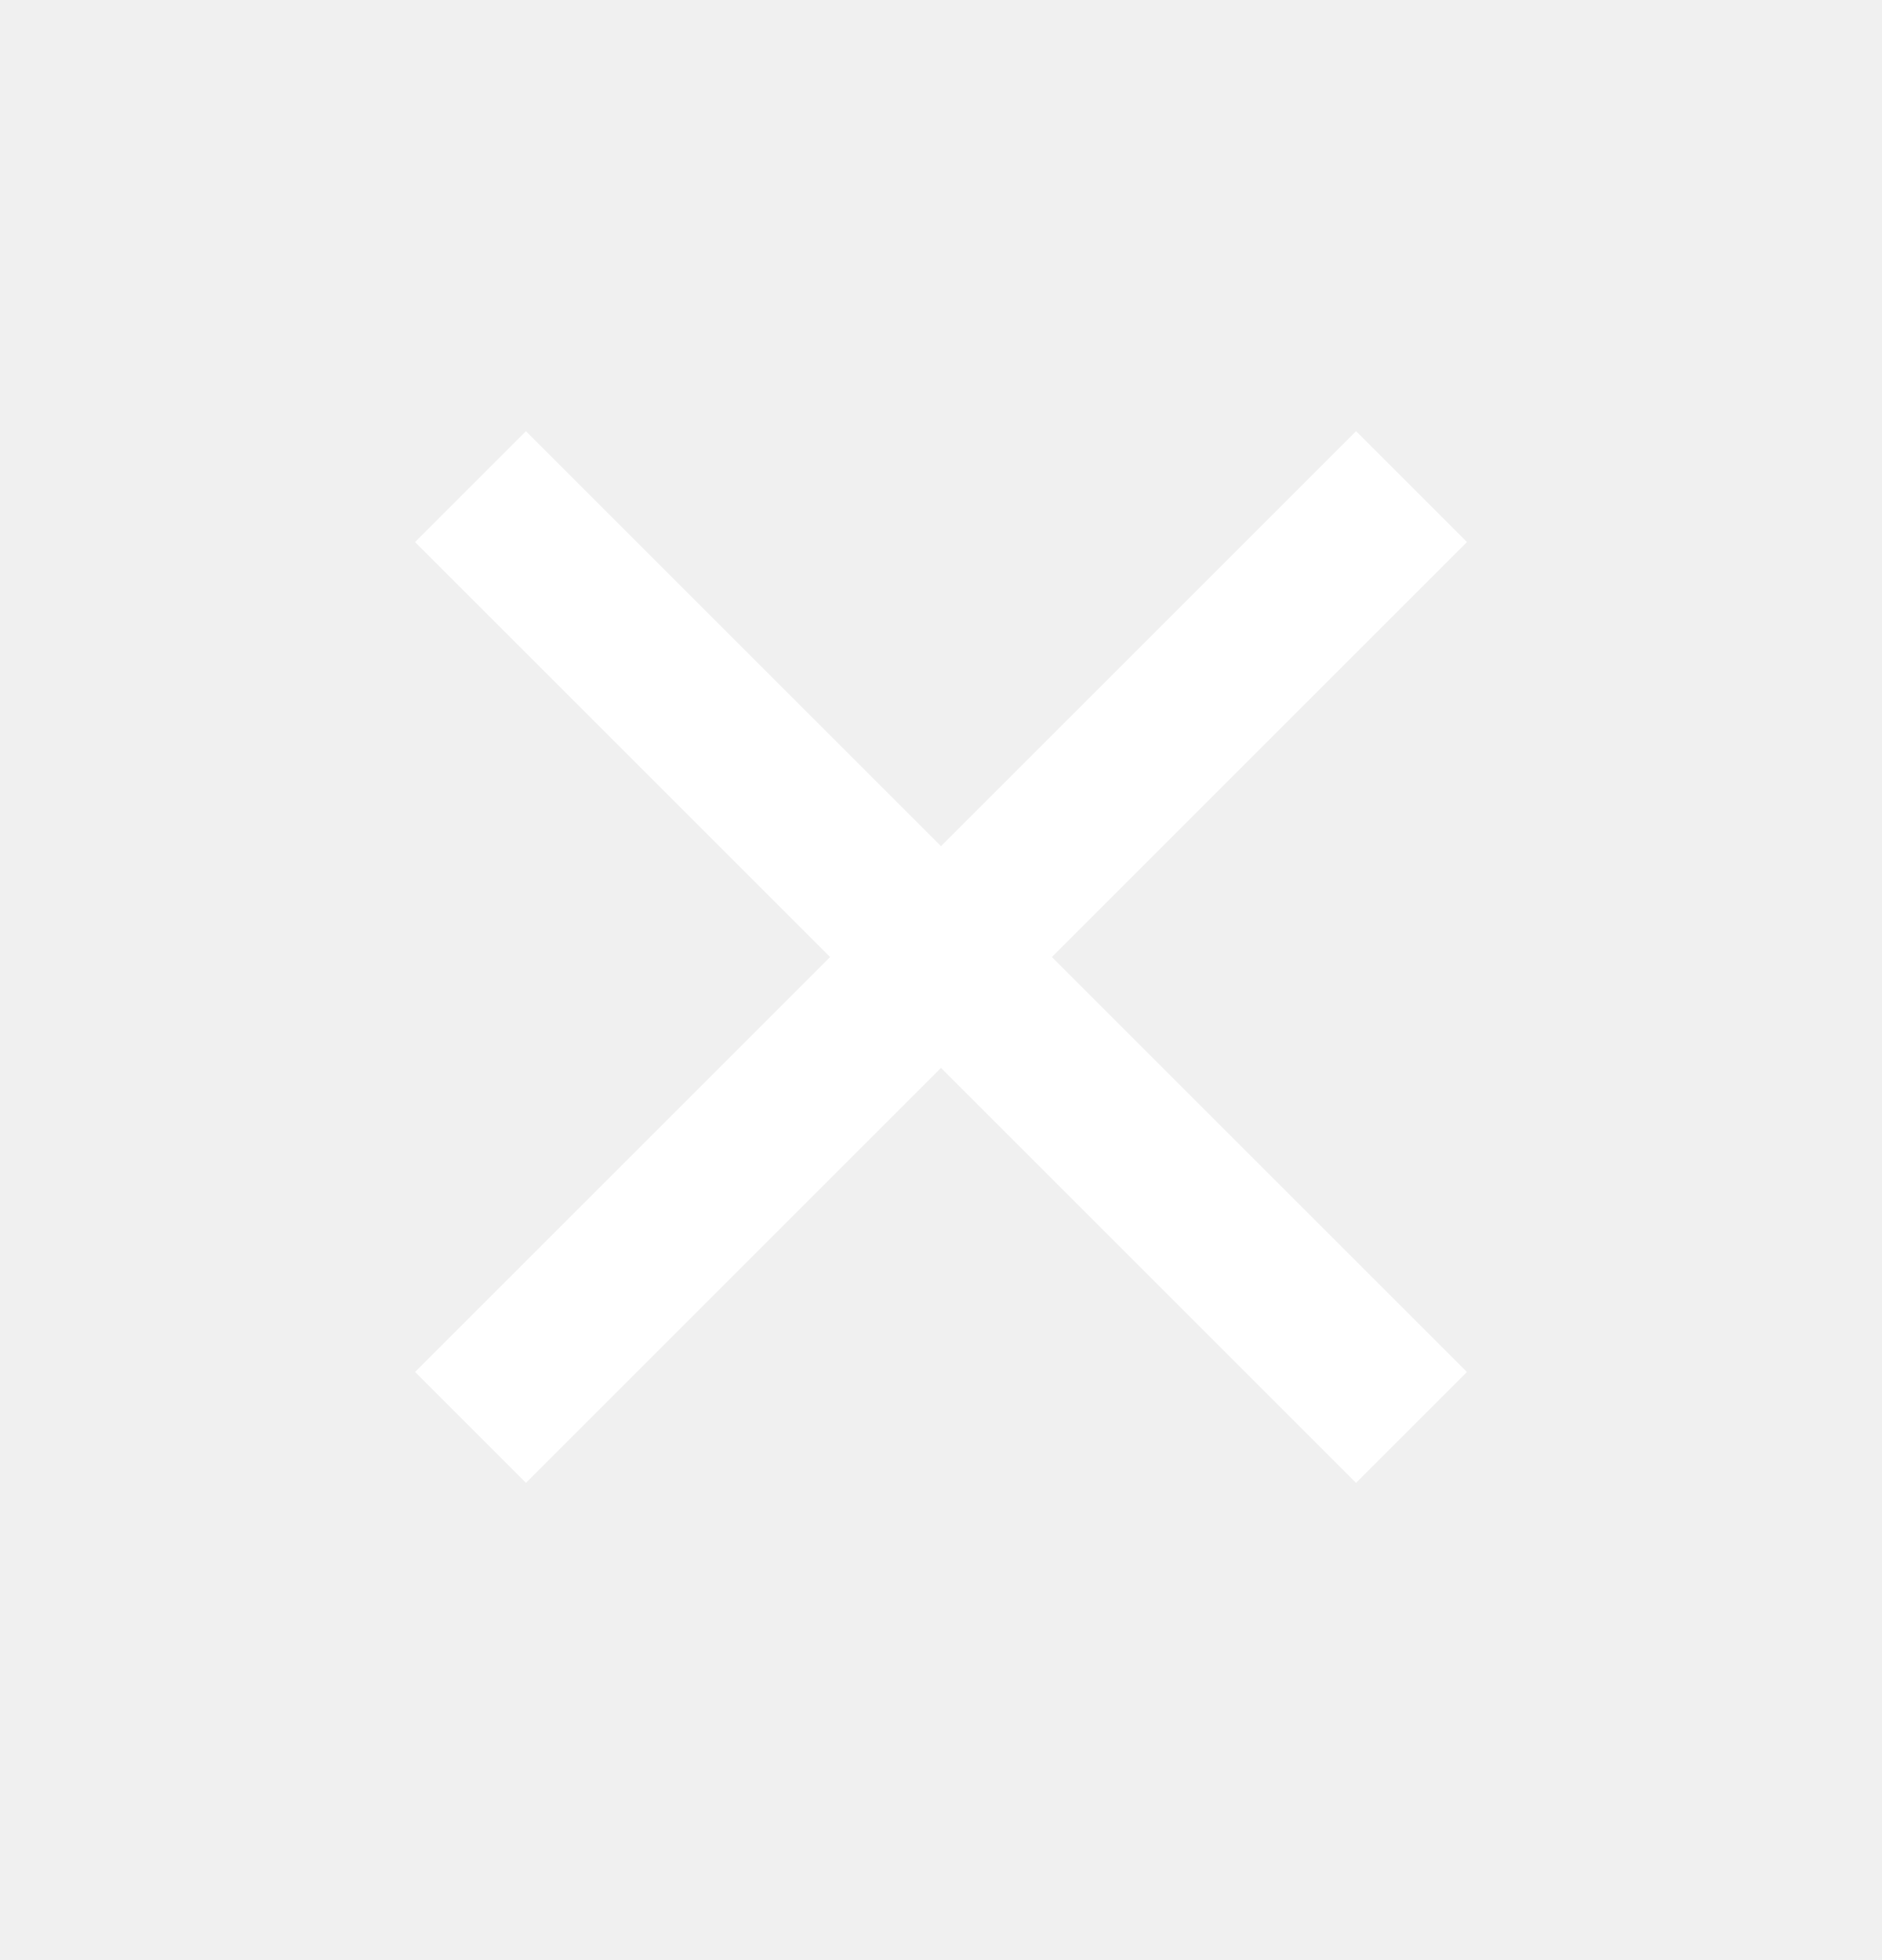
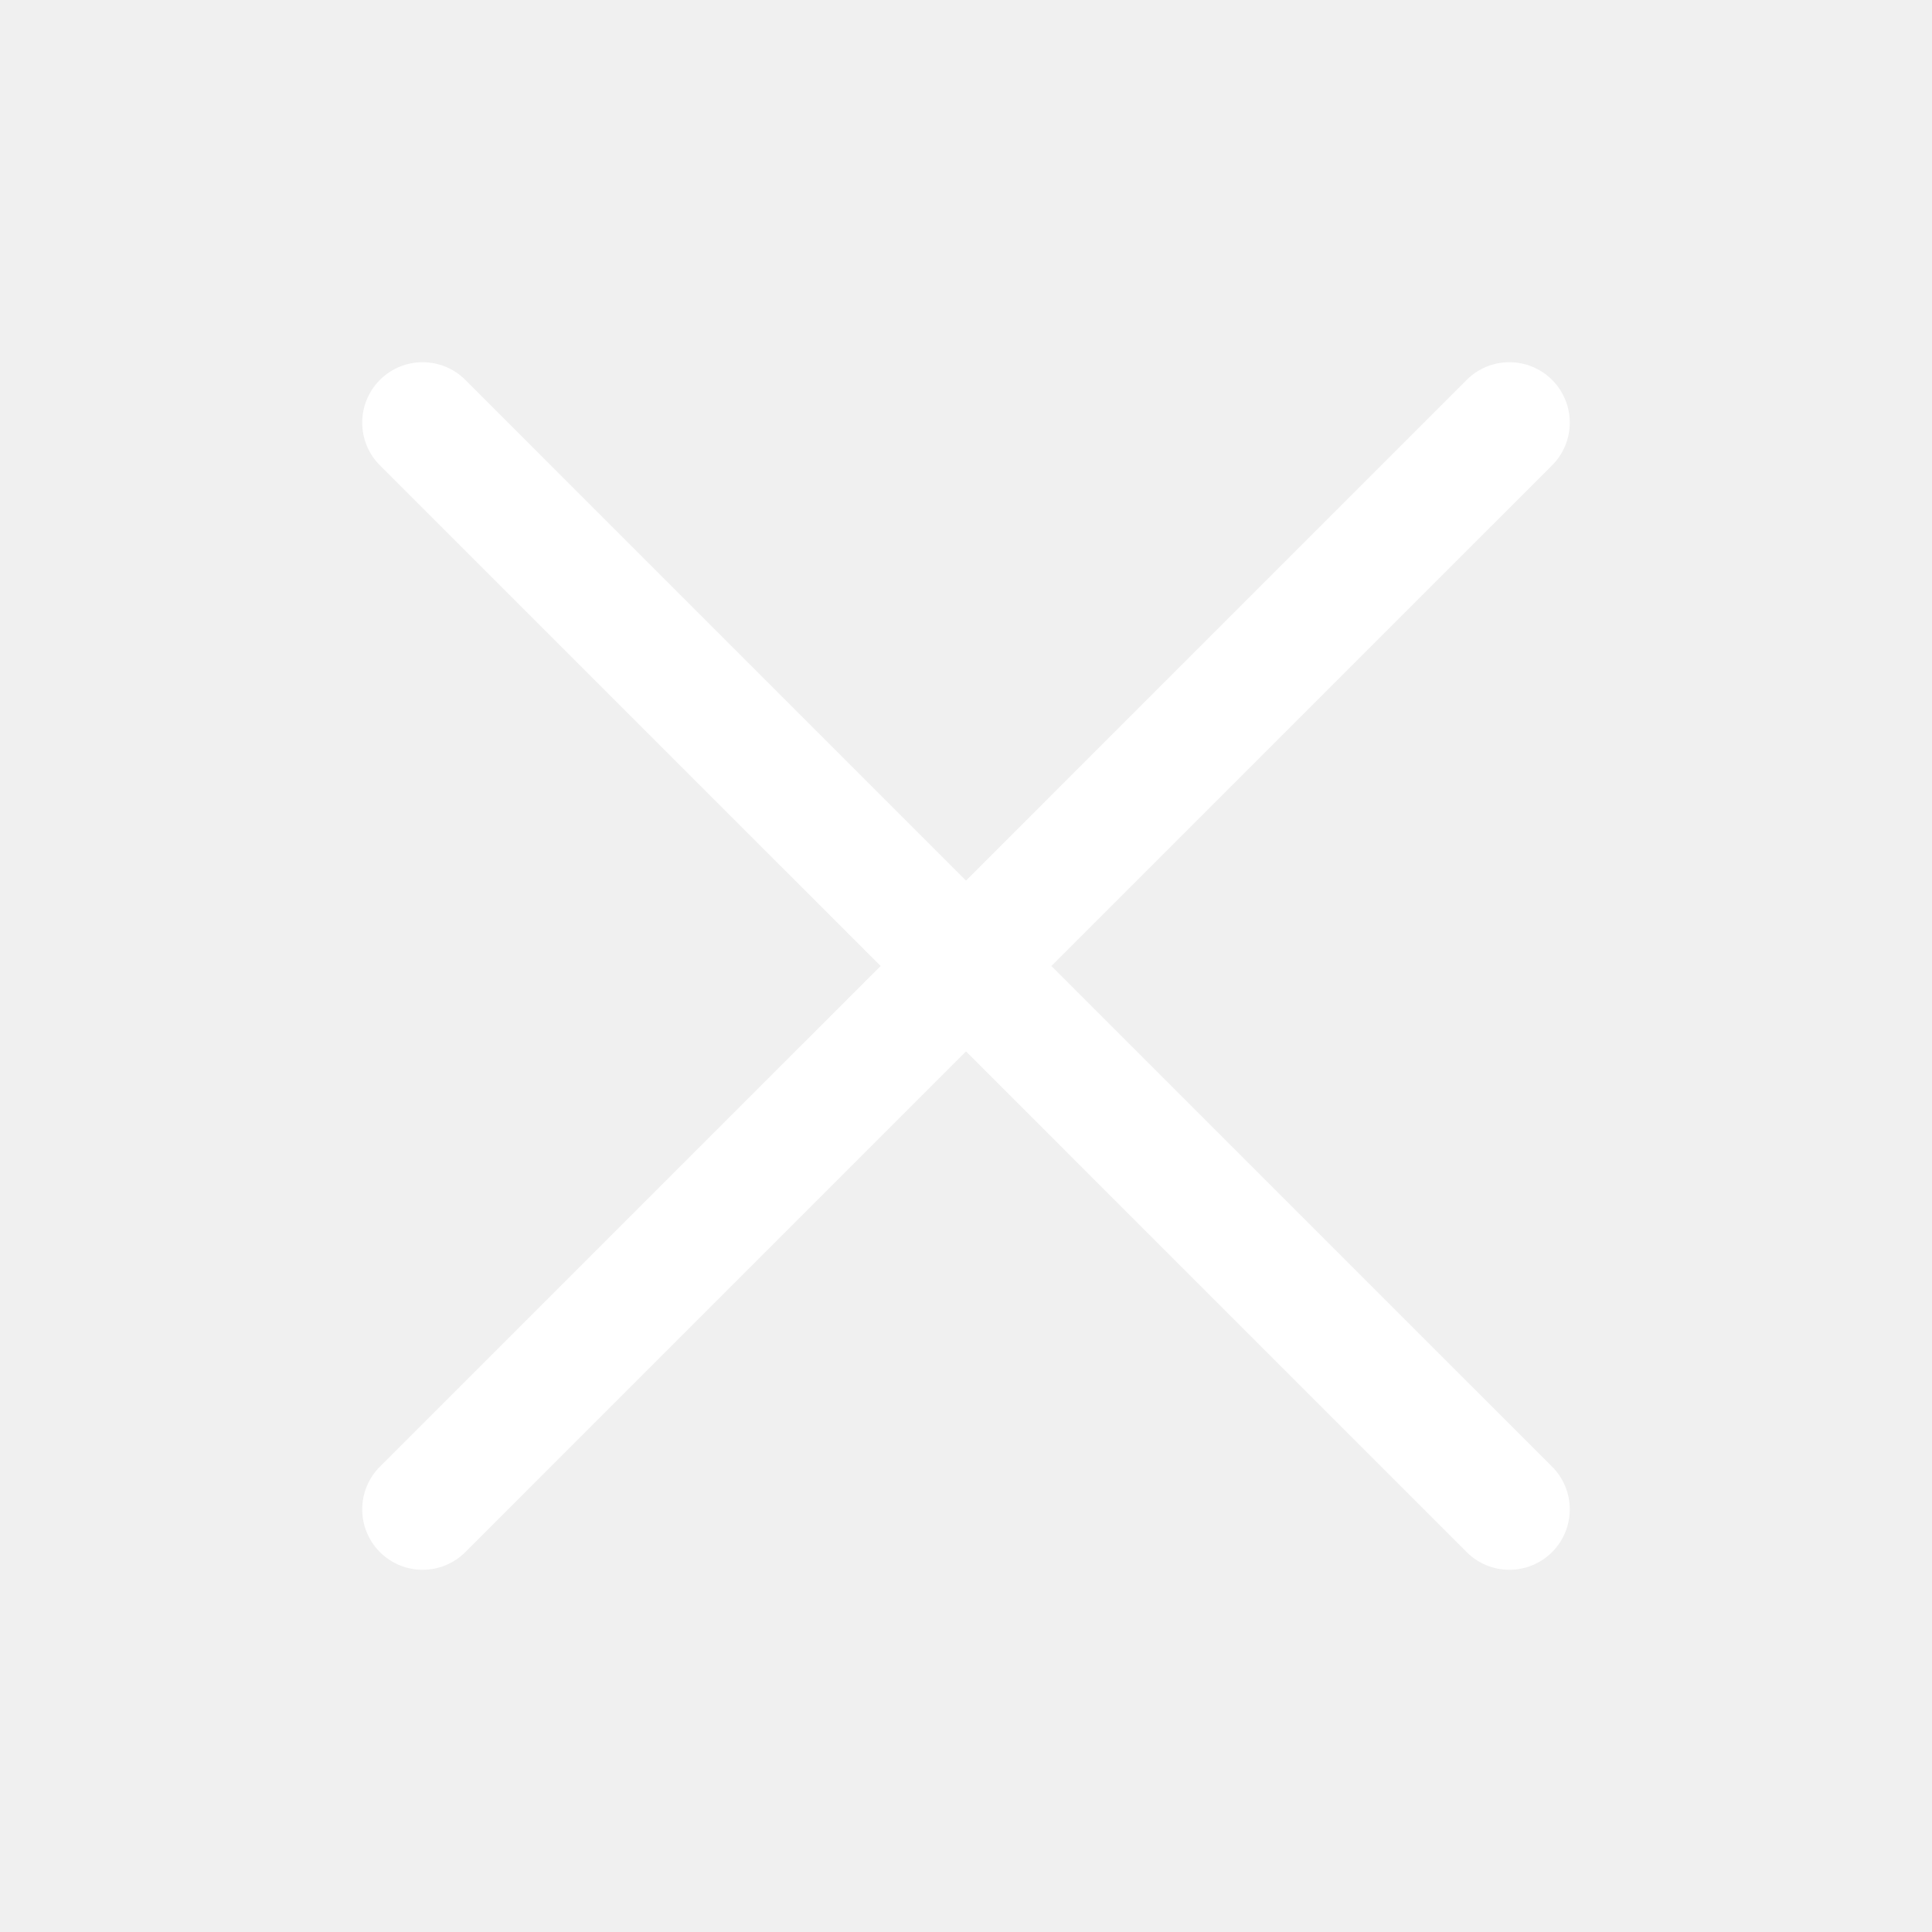
- <svg xmlns="http://www.w3.org/2000/svg" width="24" height="25" viewBox="0 0 24 25" fill="none">
-   <path d="M18.707 6.914L17.293 5.5L12 10.793L6.707 5.5L5.293 6.914L10.586 12.207L5.293 17.5L6.707 18.914L12 13.621L17.293 18.914L18.707 17.5L13.414 12.207L18.707 6.914Z" fill="white" />
+ <svg xmlns="http://www.w3.org/2000/svg" width="24" height="24" fill="#ffffff" viewBox="0 0 256 256">
+   <path d="M205.66,194.34a8,8,0,0,1-11.32,11.32L128,139.31,61.66,205.66a8,8,0,0,1-11.32-11.32L116.69,128,50.34,61.66A8,8,0,0,1,61.66,50.34L128,116.69l66.34-66.35a8,8,0,0,1,11.32,11.32L139.31,128Z" />
</svg>
